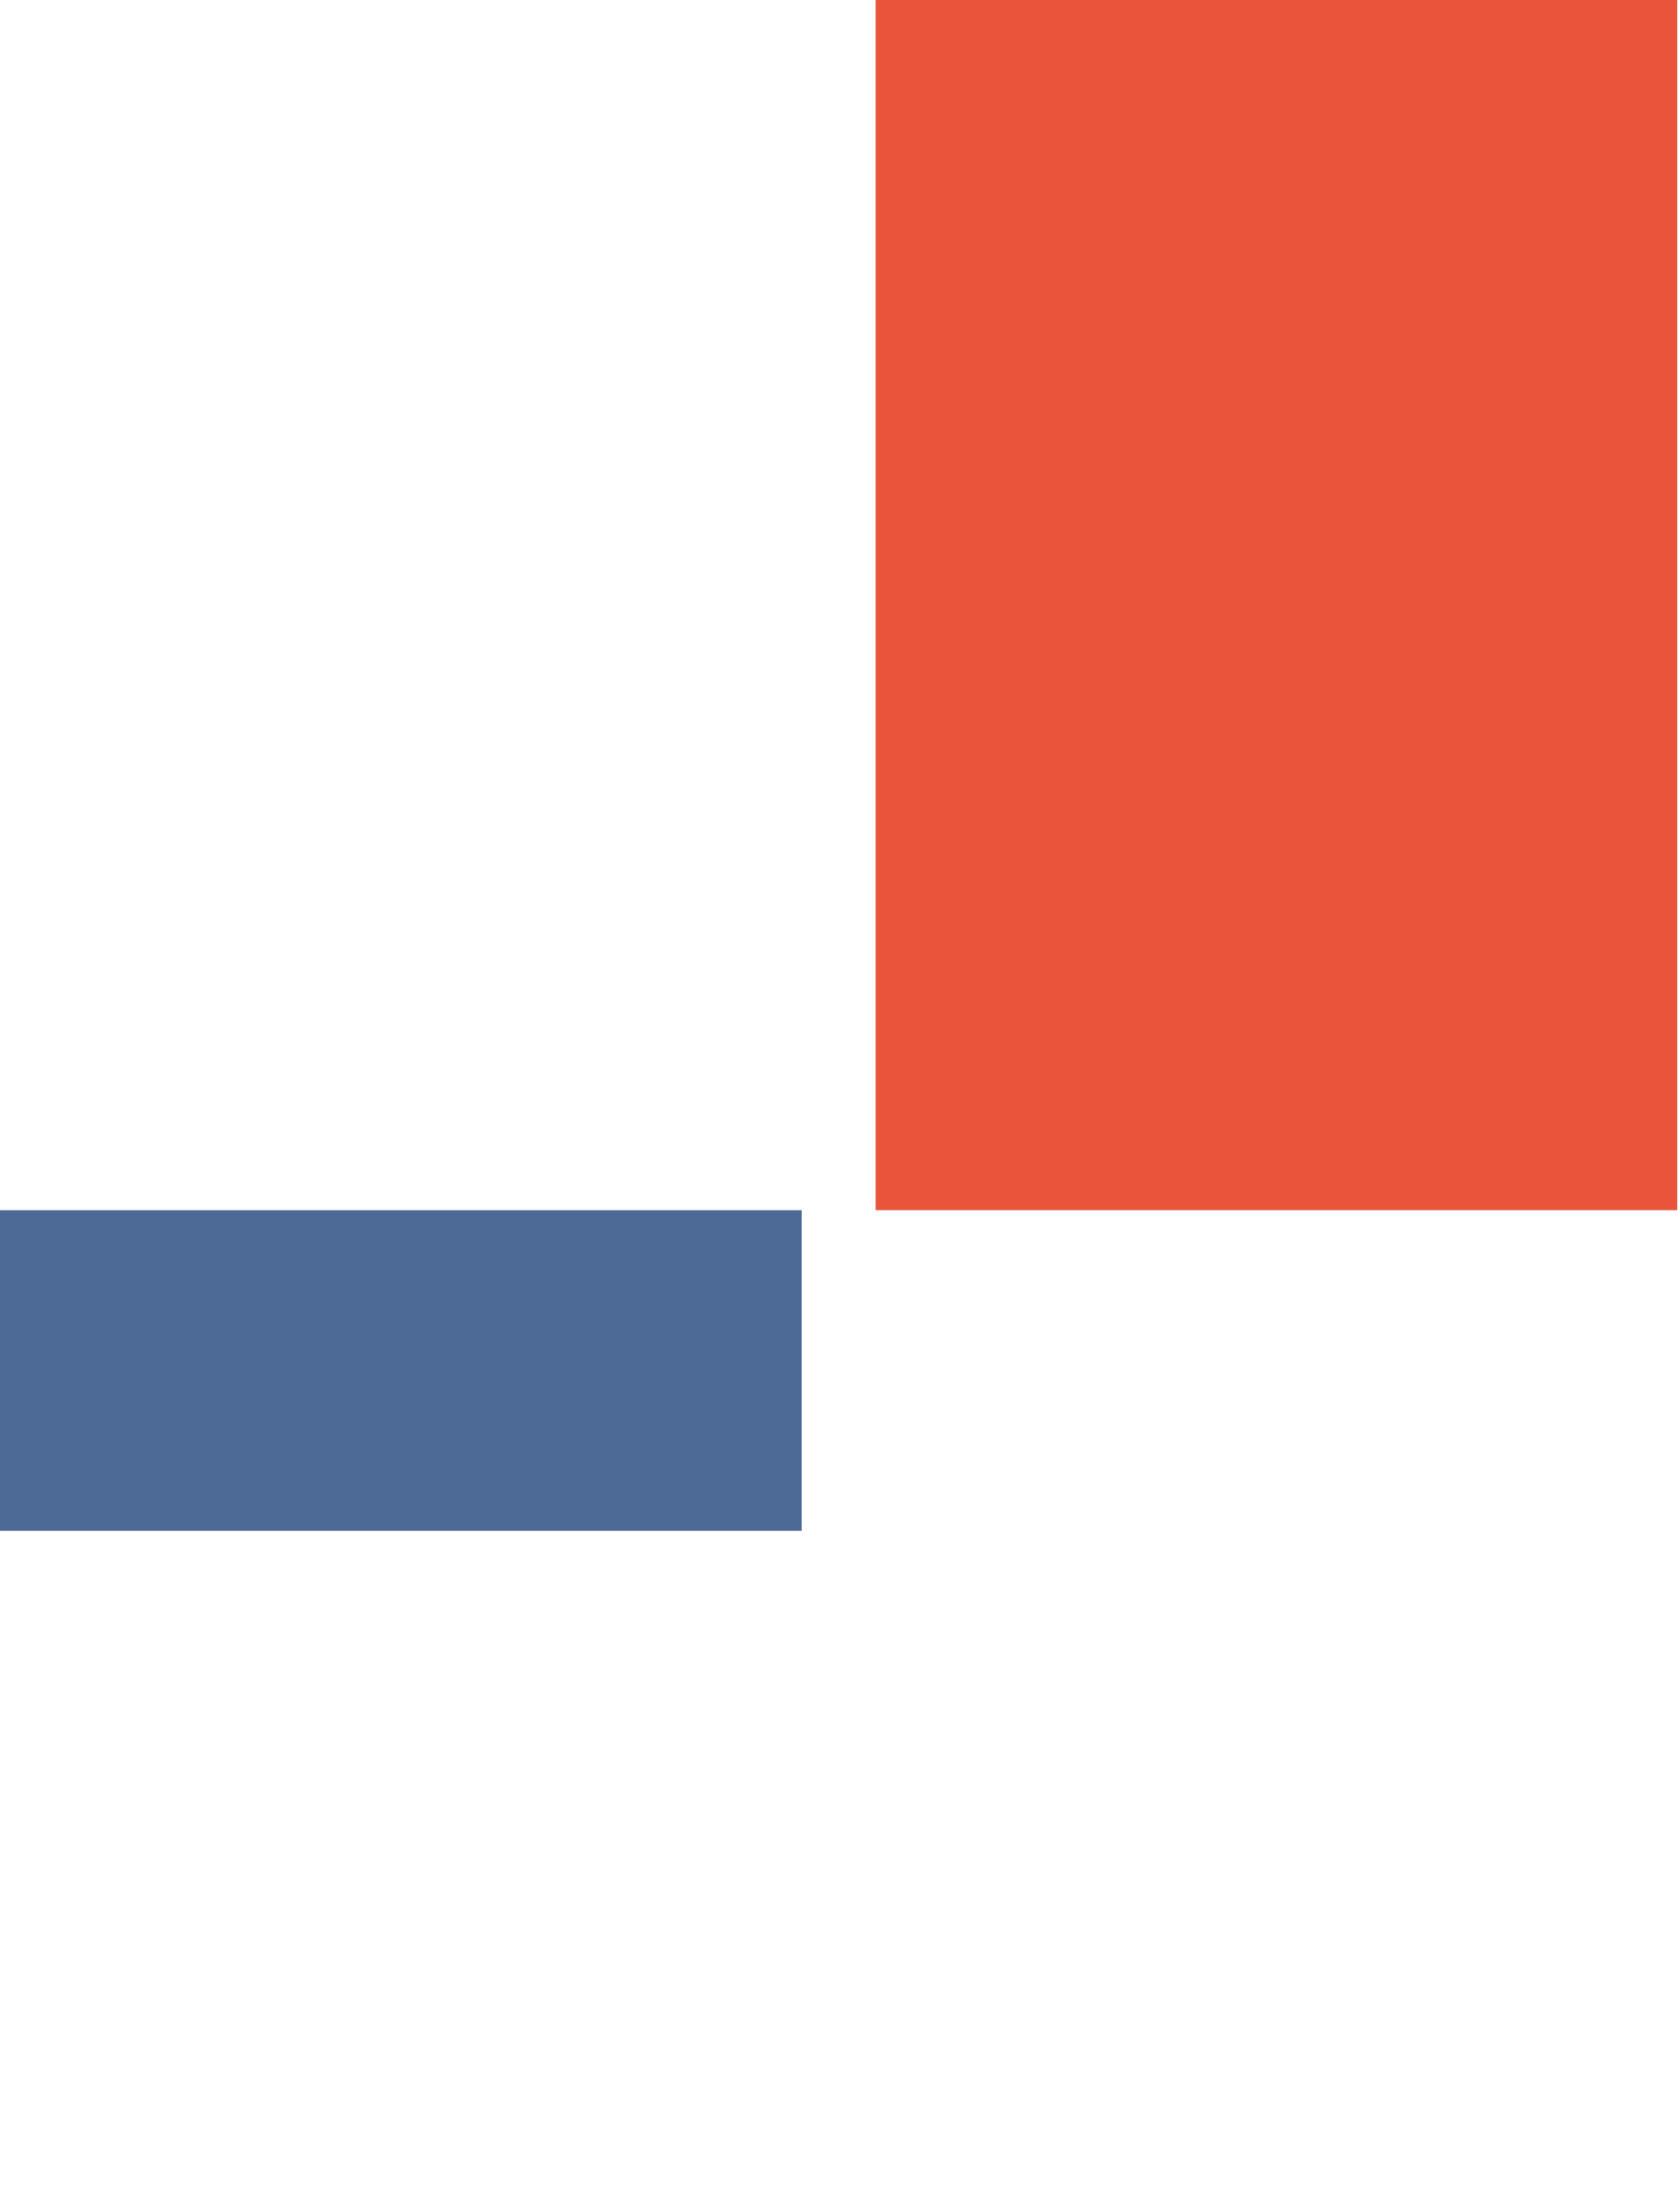
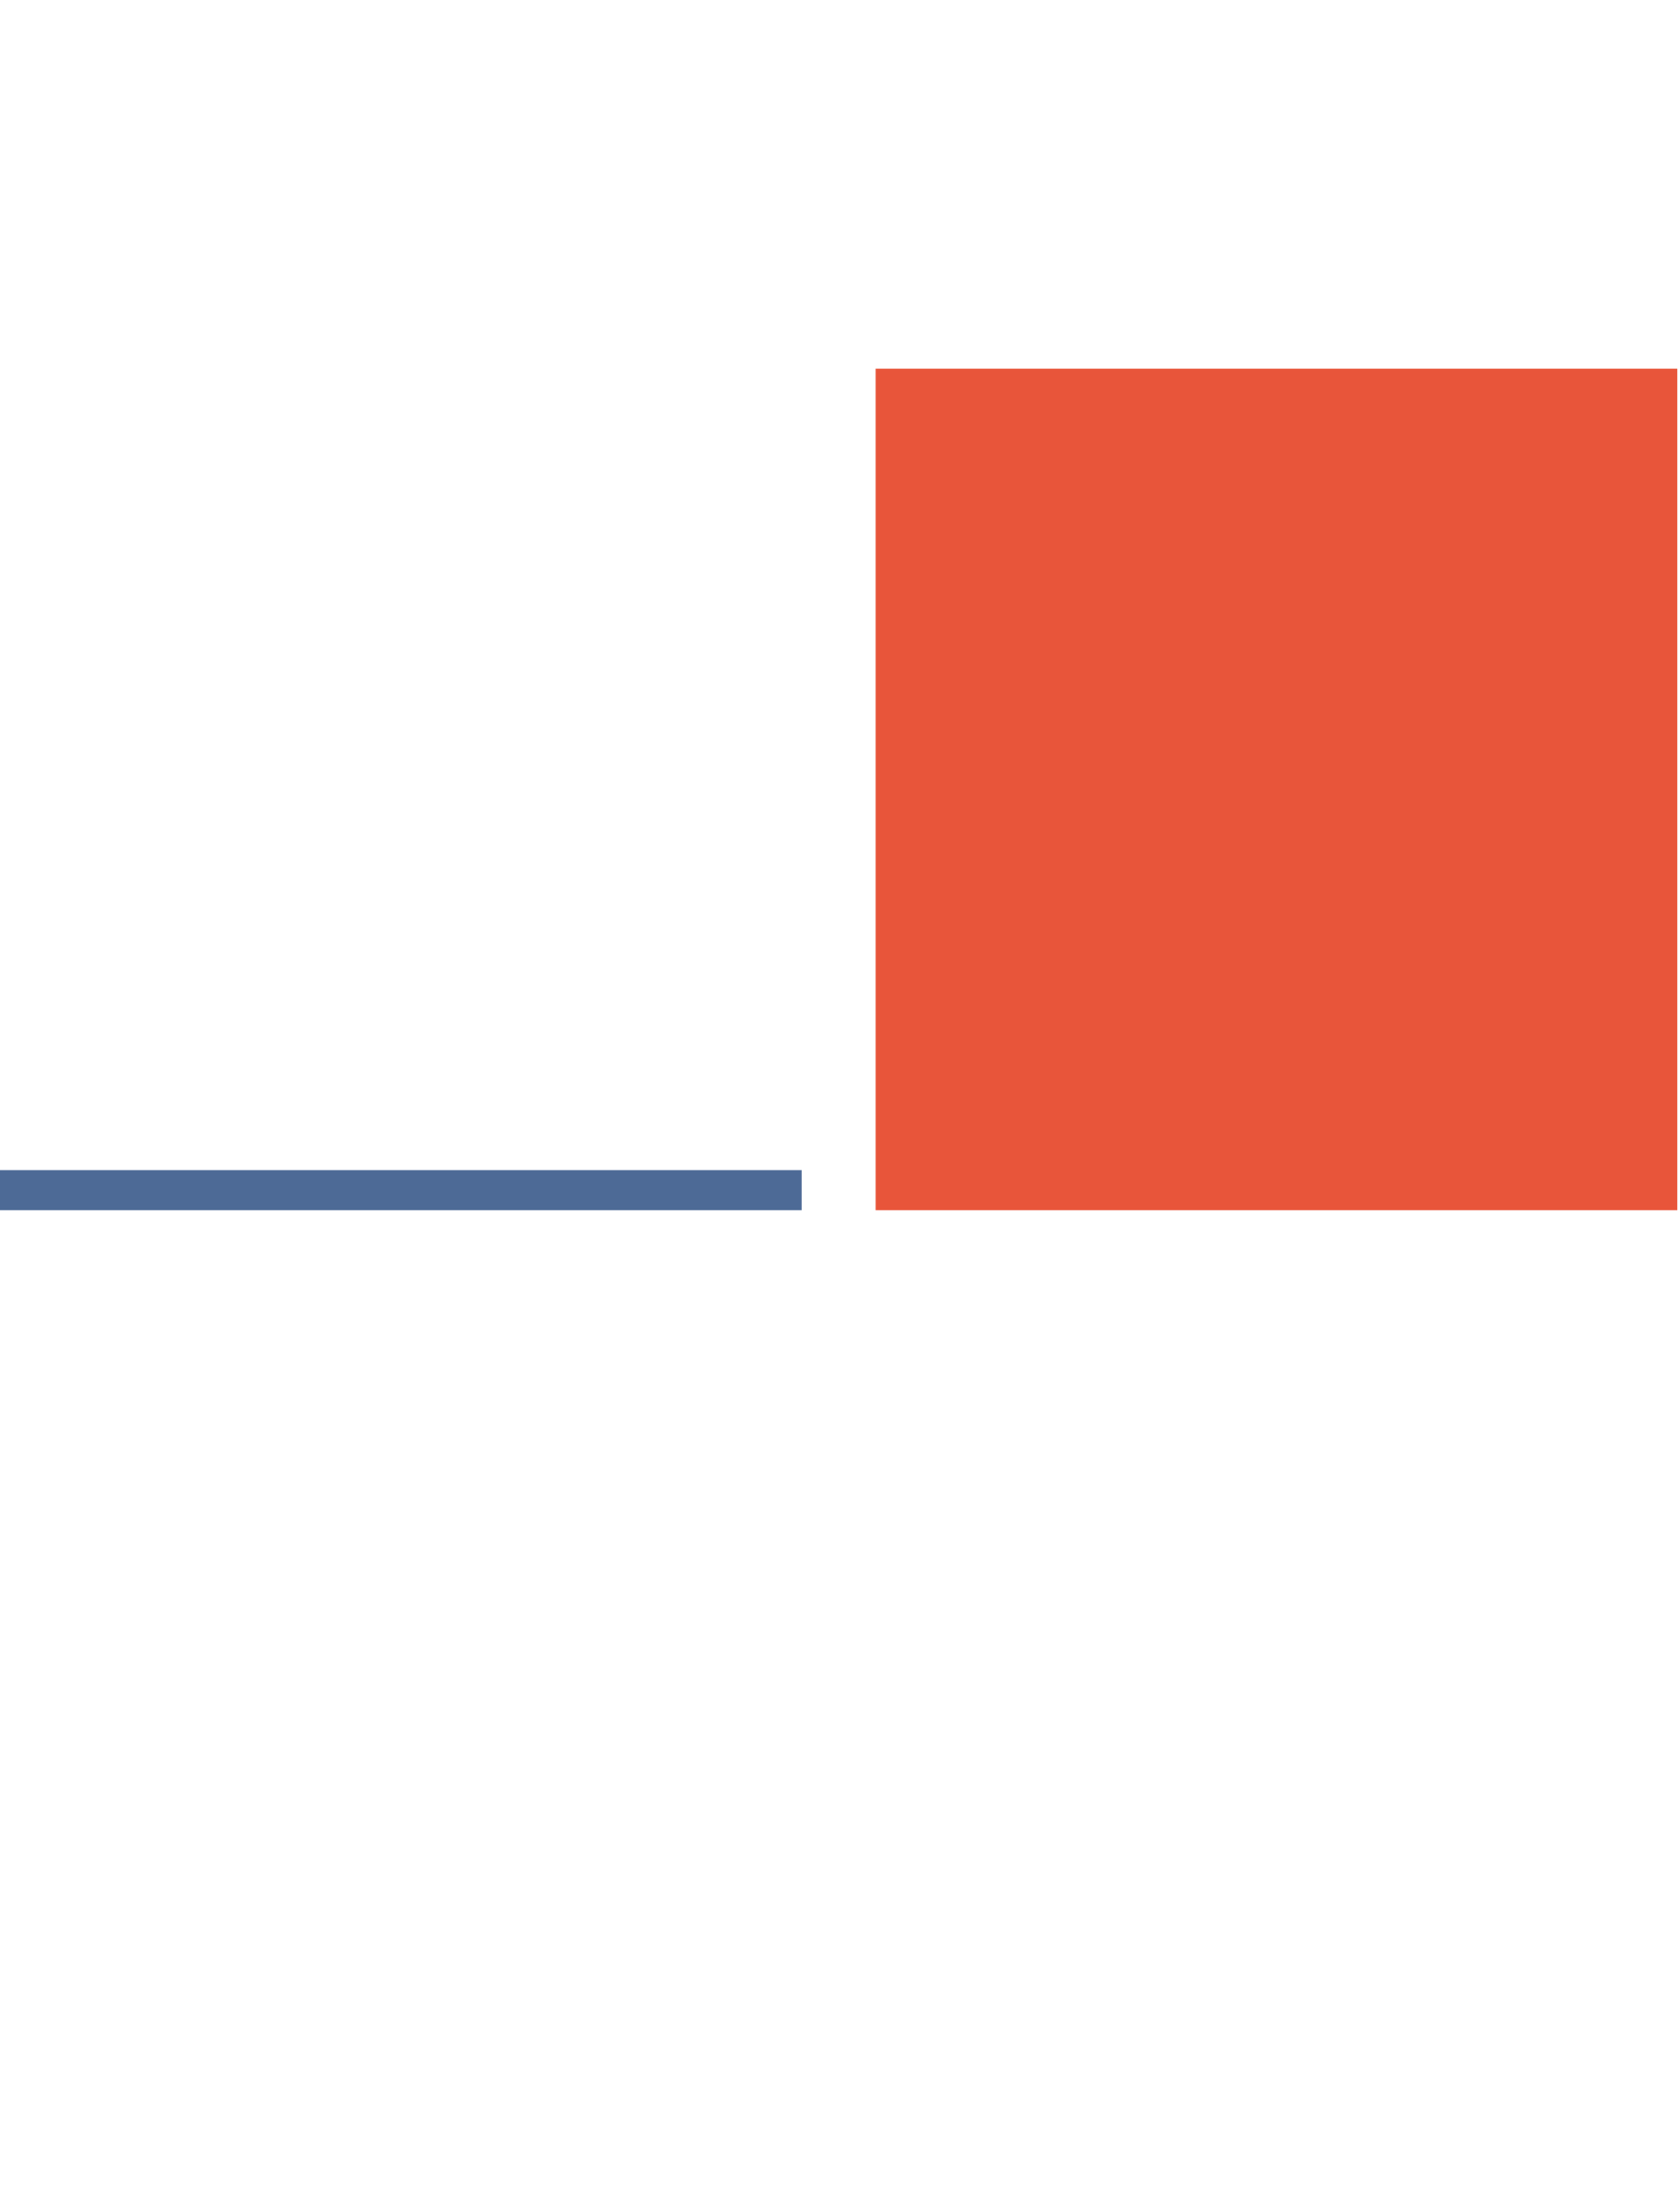
- <svg xmlns="http://www.w3.org/2000/svg" viewBox="1460 503.7 272 358.8" width="272" height="358.8">
-   <rect x="1460" y="700" width="130" height="52" fill="#4D6A96" />
-   <rect x="1602" y="503.7" width="130" height="196.3" fill="#E8553A" />
+ <svg xmlns="http://www.w3.org/2000/svg" viewBox="1040 503.7 272 358.8" width="272" height="358.8">
+   <rect x="1040" y="693.5" width="130" height="6.5" fill="#4D6A96" />
+   <rect x="1182" y="563.5" width="130" height="136.5" fill="#E8553A" />
</svg>
